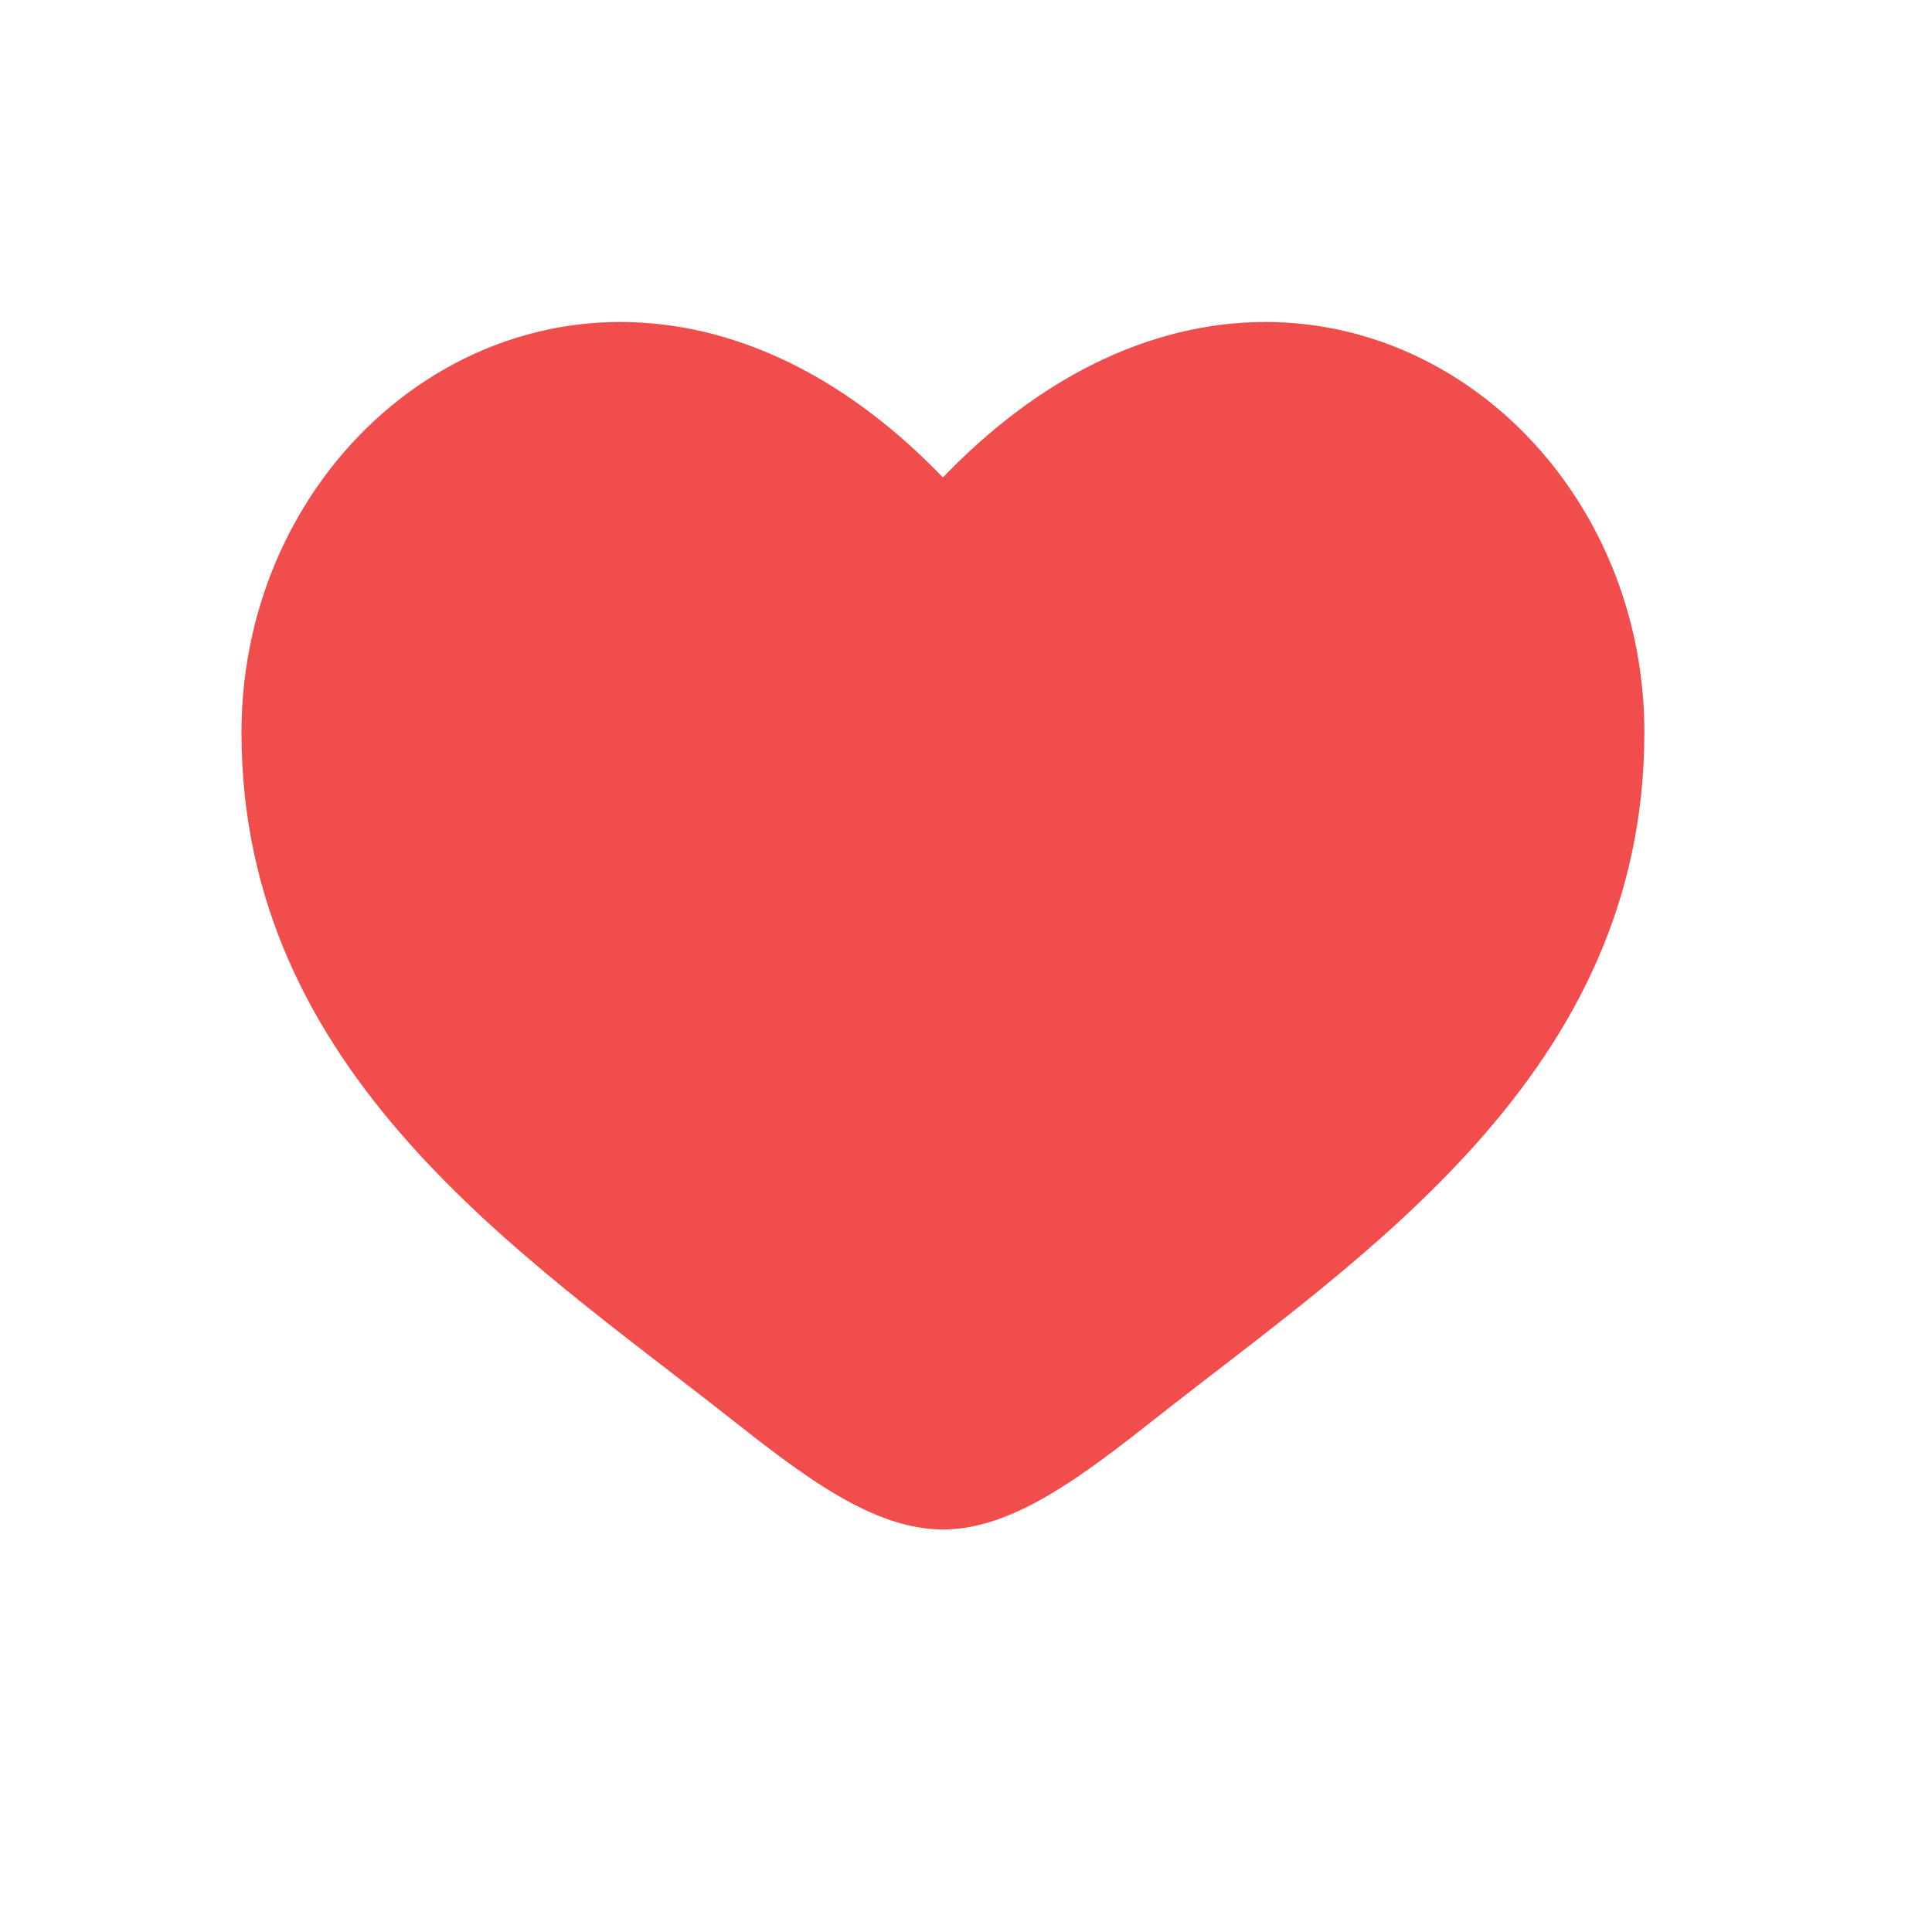
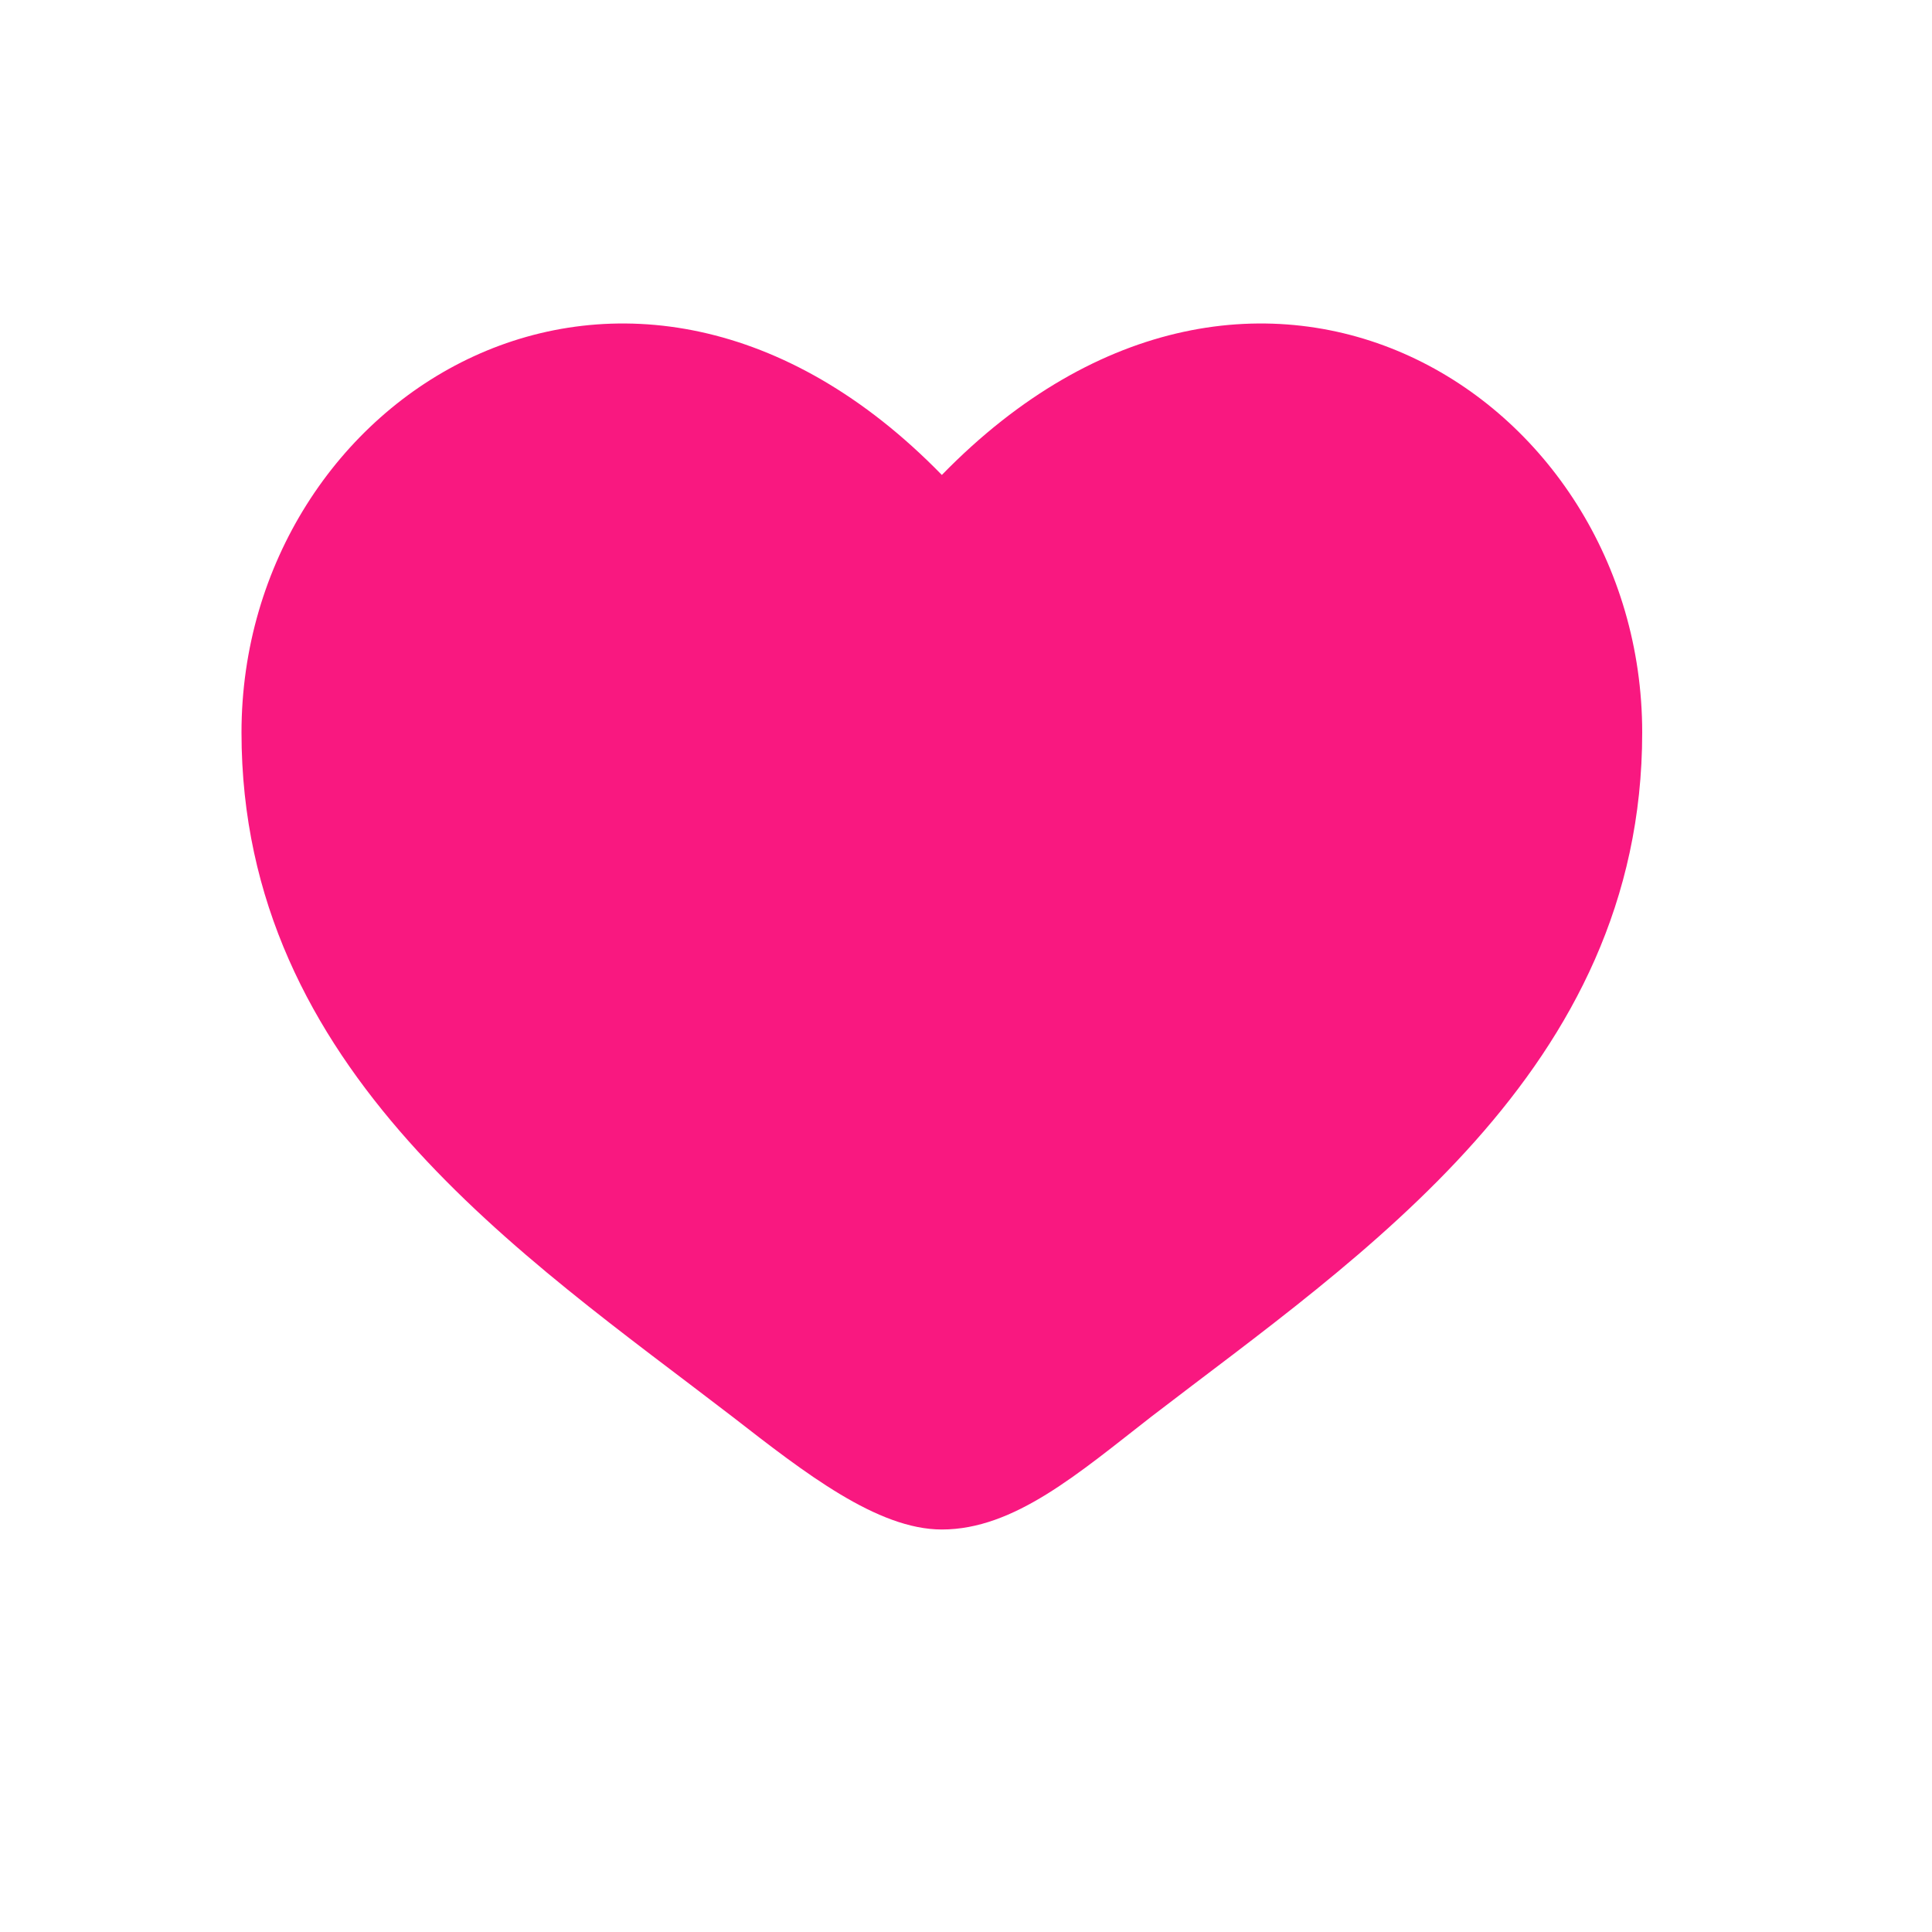
- <svg xmlns="http://www.w3.org/2000/svg" width="24" height="24" viewBox="0 0 24 24" fill="none">
-   <path d="M3 9.099C3 13.336 6.502 15.594 9.066 17.615C9.971 18.328 10.842 19 11.713 19C12.585 19 13.456 18.328 14.361 17.615C16.924 15.594 20.427 13.336 20.427 9.099C20.427 4.862 15.634 1.857 11.713 5.931C7.792 1.857 3 4.862 3 9.099Z" fill="#F14D4D" />
+ <svg xmlns="http://www.w3.org/2000/svg" version="1.1" id="Layer_1" x="0px" y="0px" viewBox="0 0 24 24" style="enable-background:new 0 0 24 24;" xml:space="preserve">
+   <style type="text/css">
+ 	.st0{fill:#F91880;}
+ </style>
+   <path class="st0" d="M3,9.1c0,4.2,3.5,6.5,6.1,8.5c0.9,0.7,1.8,1.4,2.6,1.4c0.9,0,1.7-0.7,2.6-1.4c2.6-2,6.1-4.3,6.1-8.5  s-4.8-7.2-8.7-3.2C7.8,1.9,3,4.9,3,9.1z" />
</svg>
